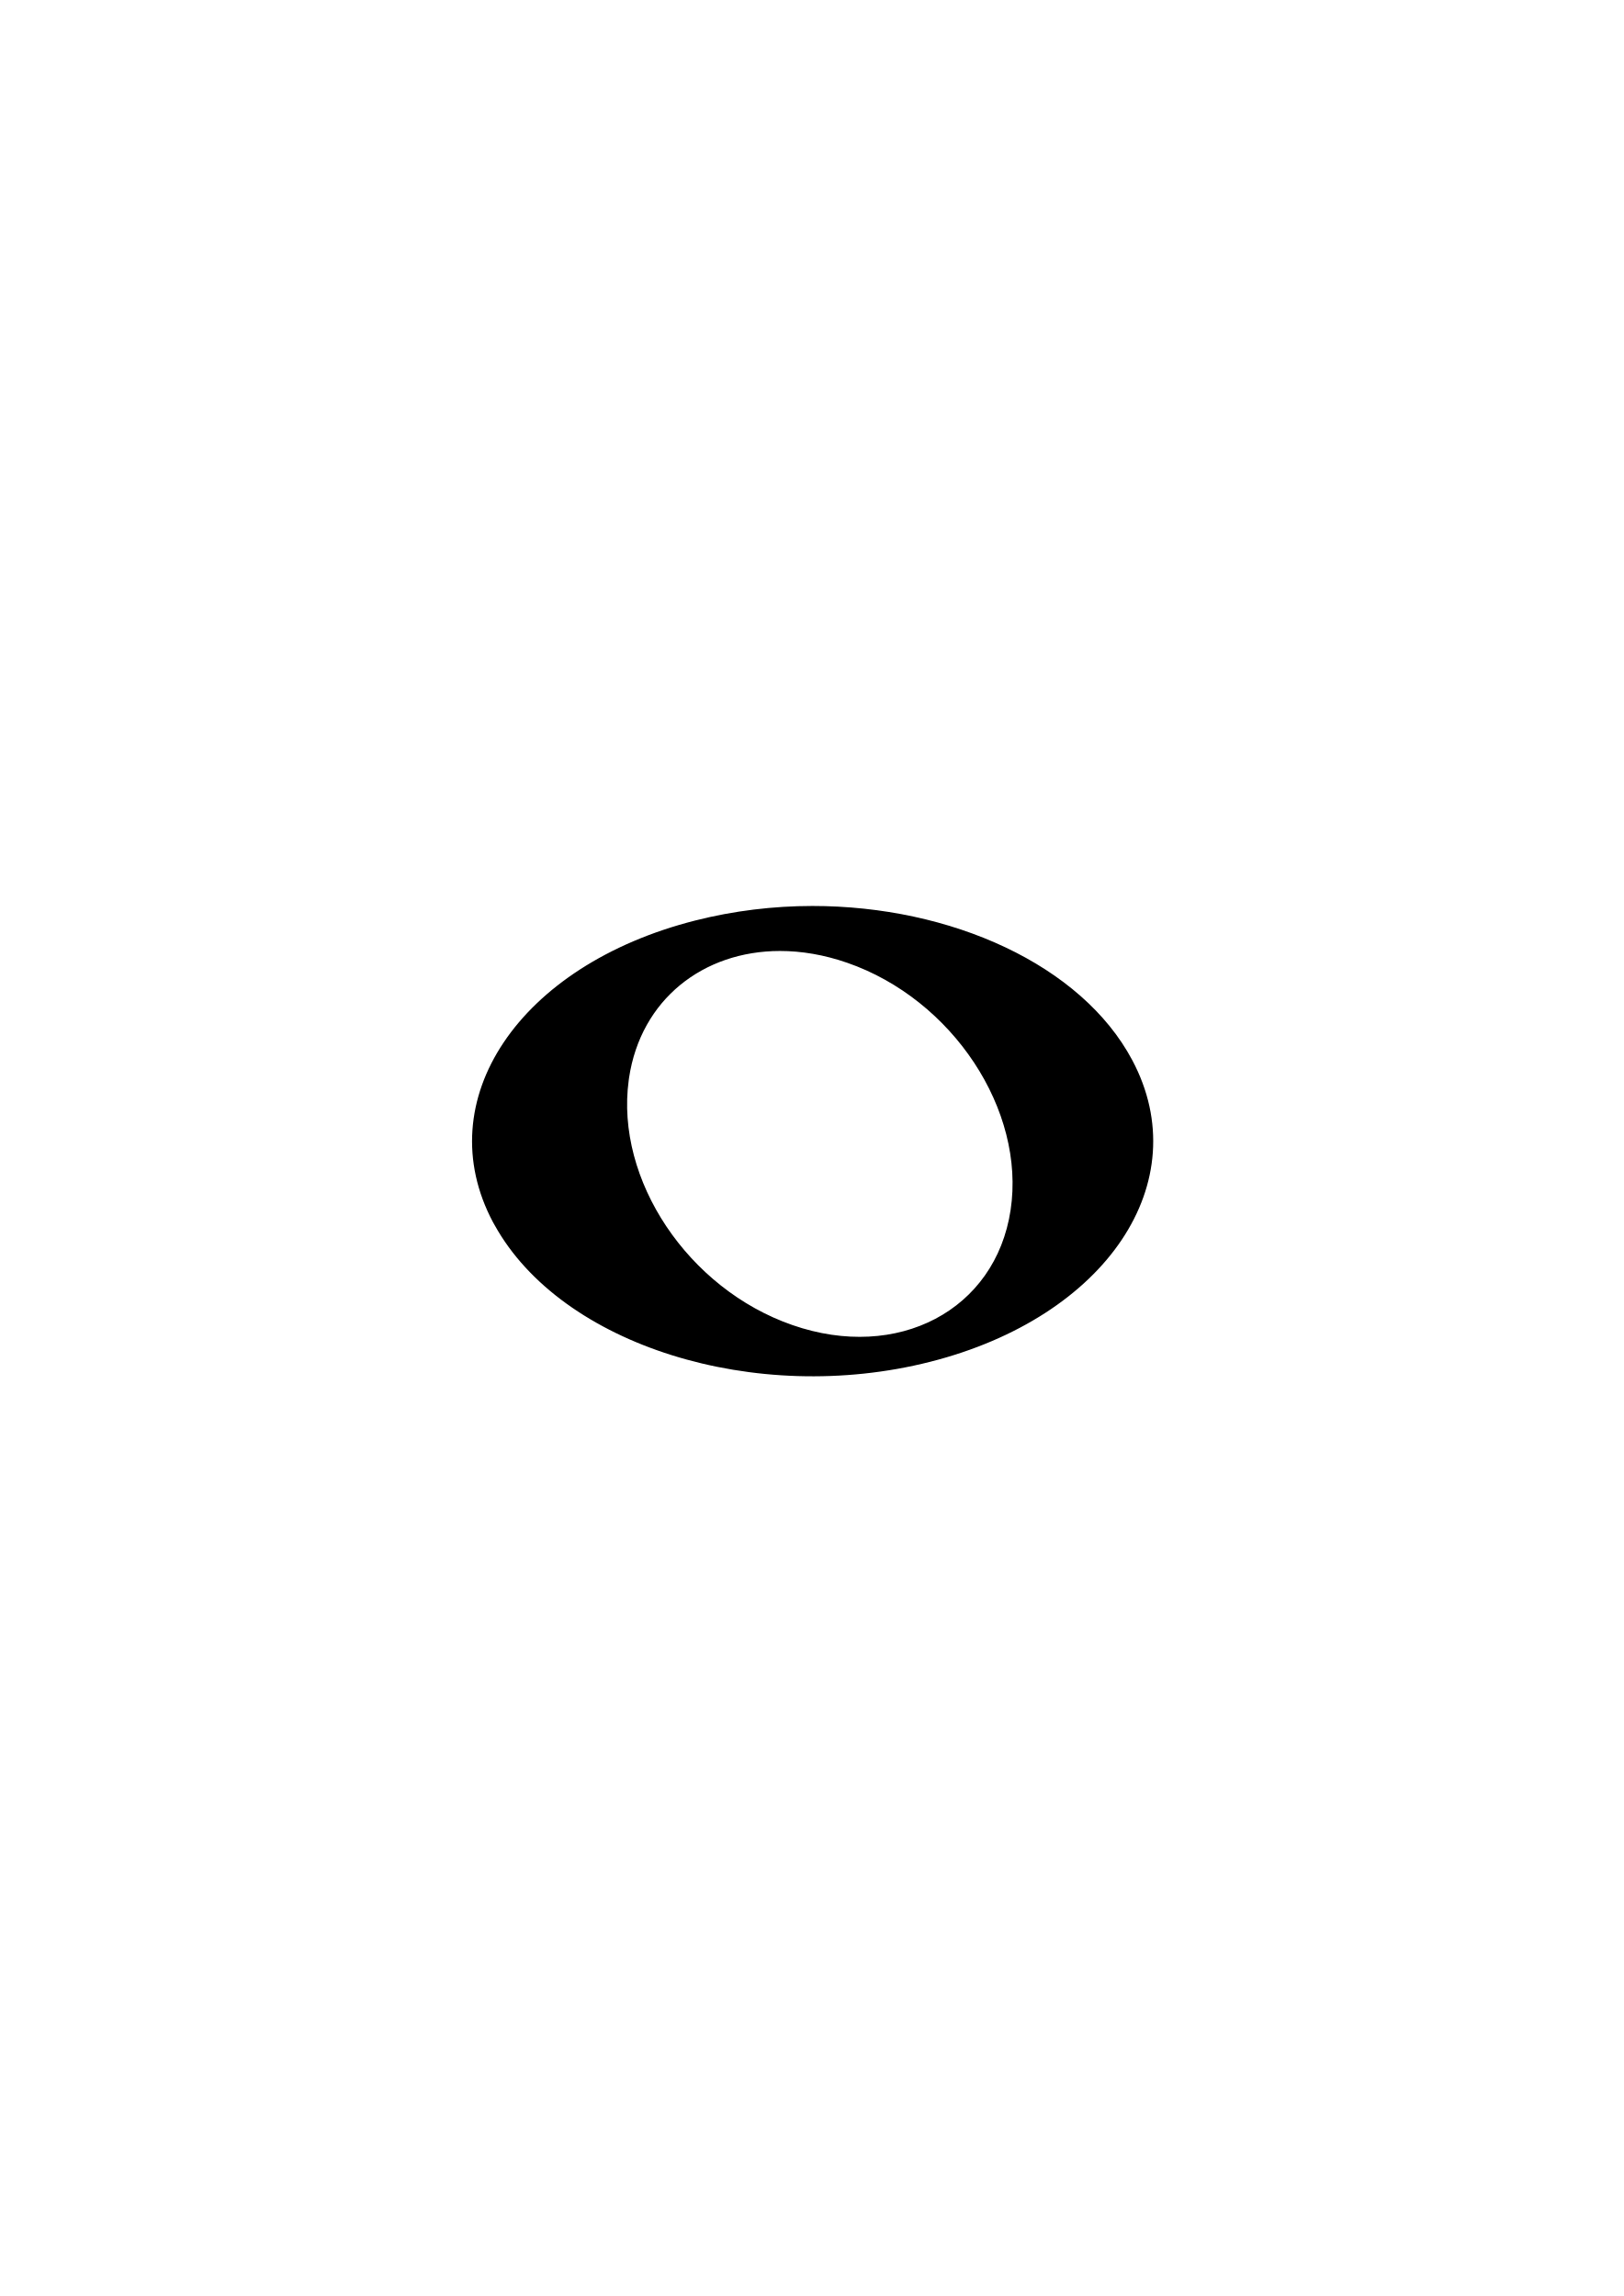
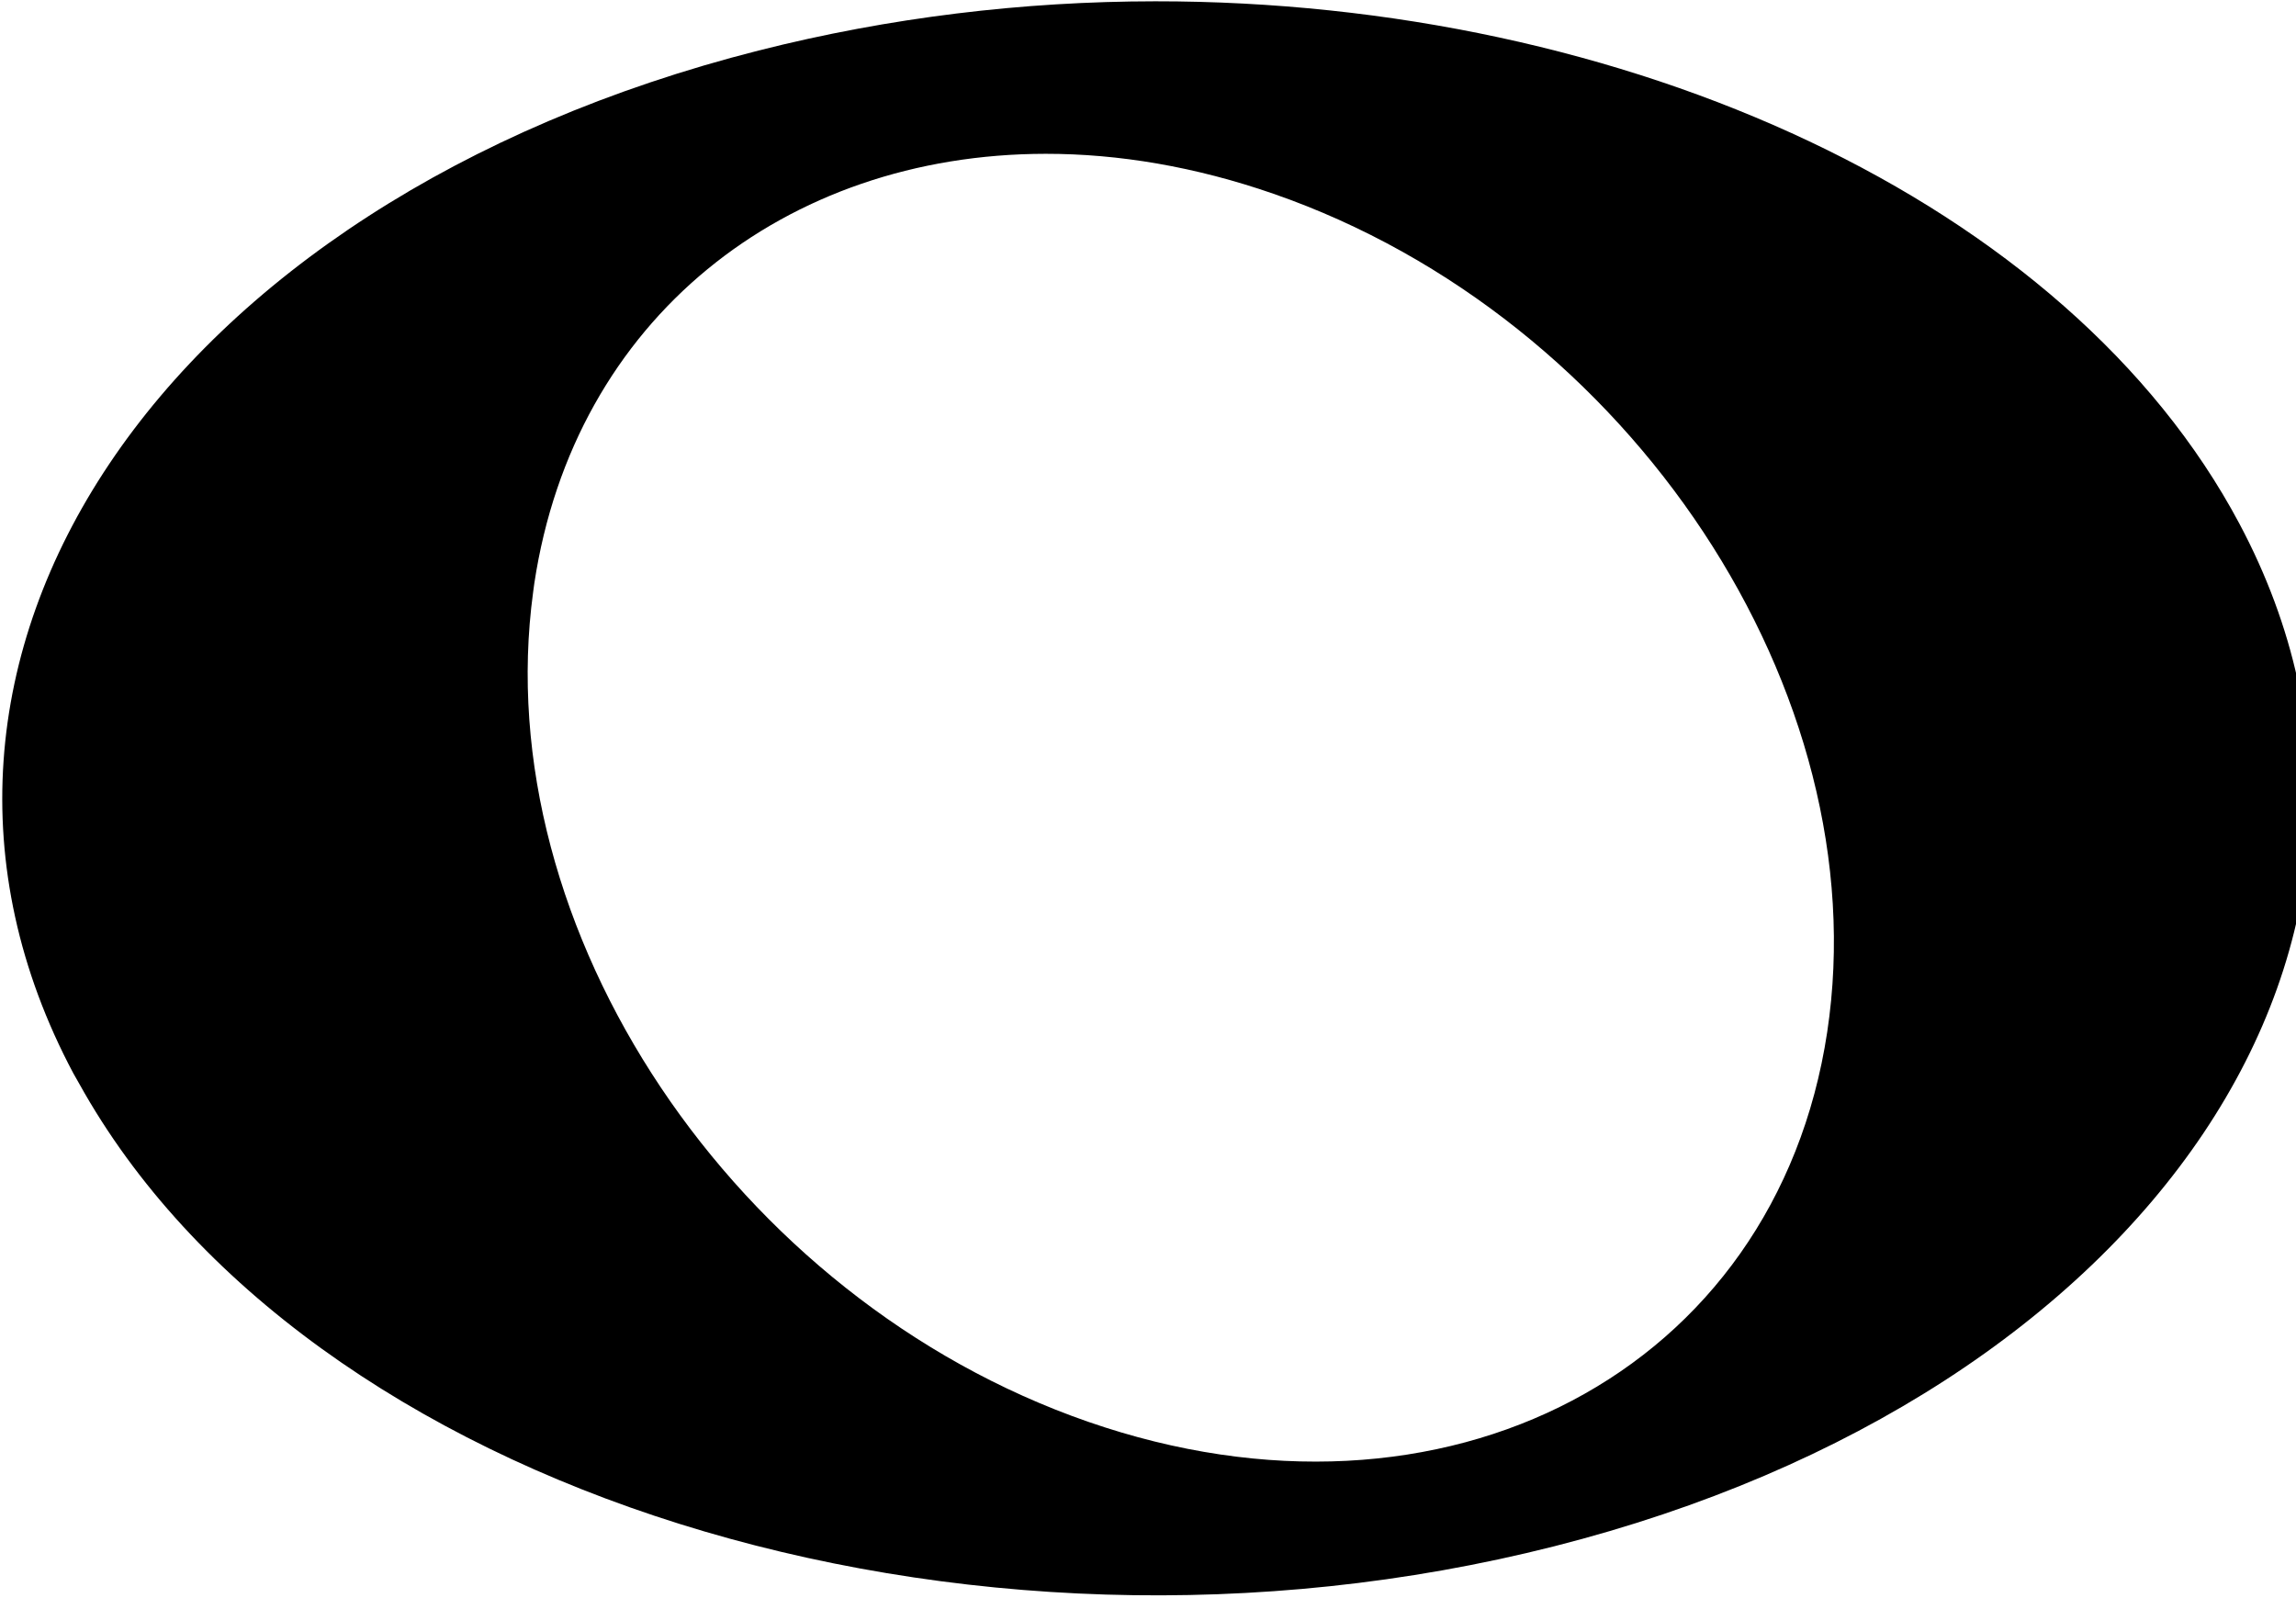
- <svg xmlns="http://www.w3.org/2000/svg" version="1.1" width="744.094" height="1052.362" id="svg2" style="enable-background:new">
+ <svg xmlns="http://www.w3.org/2000/svg" version="1.1" width="310.5" height="216" id="svg2" style="enable-background:new">
  <defs id="defs4">
    <filter color-interpolation-filters="sRGB" id="filter3827">
      <feFlood result="result1" flood-color="rgb(255,0,105)" id="feFlood3829" />
      <feComposite in2="SourceGraphic" operator="in" result="result2" id="feComposite3831" />
    </filter>
    <filter x="0" y="0" width="1" height="1" color-interpolation-filters="sRGB" id="filter3837">
      <feColorMatrix result="fbSourceGraphic" values="-1 0 0 0 1 0 -1 0 0 1 0 0 -1 0 1 0 0 0 1 0 " in="SourceGraphic" id="feColorMatrix3839" />
      <feColorMatrix in="fbSourceGraphic" type="luminanceToAlpha" result="result14" id="feColorMatrix3841" />
      <feComposite in2="result14" operator="out" in="fbSourceGraphic" result="fbSourceGraphic" id="feComposite3843" />
      <feBlend in2="fbSourceGraphic" mode="normal" result="result15" id="feBlend3845" />
    </filter>
  </defs>
-   <g id="layer1">
+   <g id="layer1" transform="translate(-216.0237,-415.0745)">
    <path d="m 372.25,415.25 c -17.815,0.013 -35.93,2.167 -53.625,6.656 -80.89,20.521 -122.402,82.449 -92.688,138.312 l 0.781,1.375 c 30.526,55.035 119.396,82.915 199.5,62.594 C 507.109,603.666 548.59,541.77 518.875,485.906 495.66,442.263 435.875,415.204 372.25,415.25 z m -14.812,20.625 c 9.865,-0.007 20.251,1.741 30.812,5.406 48.28,16.755 81.811,67.513 74.875,113.375 -6.936,45.862 -51.688,69.443 -99.969,52.688 C 315.345,590.751 281.915,540.765 288.125,495.125 l 0.156,-1.156 c 5.419,-35.829 33.922,-58.068 69.156,-58.094 z" id="path3967" style="fill:#000000;fill-rule:nonzero" />
  </g>
</svg>
